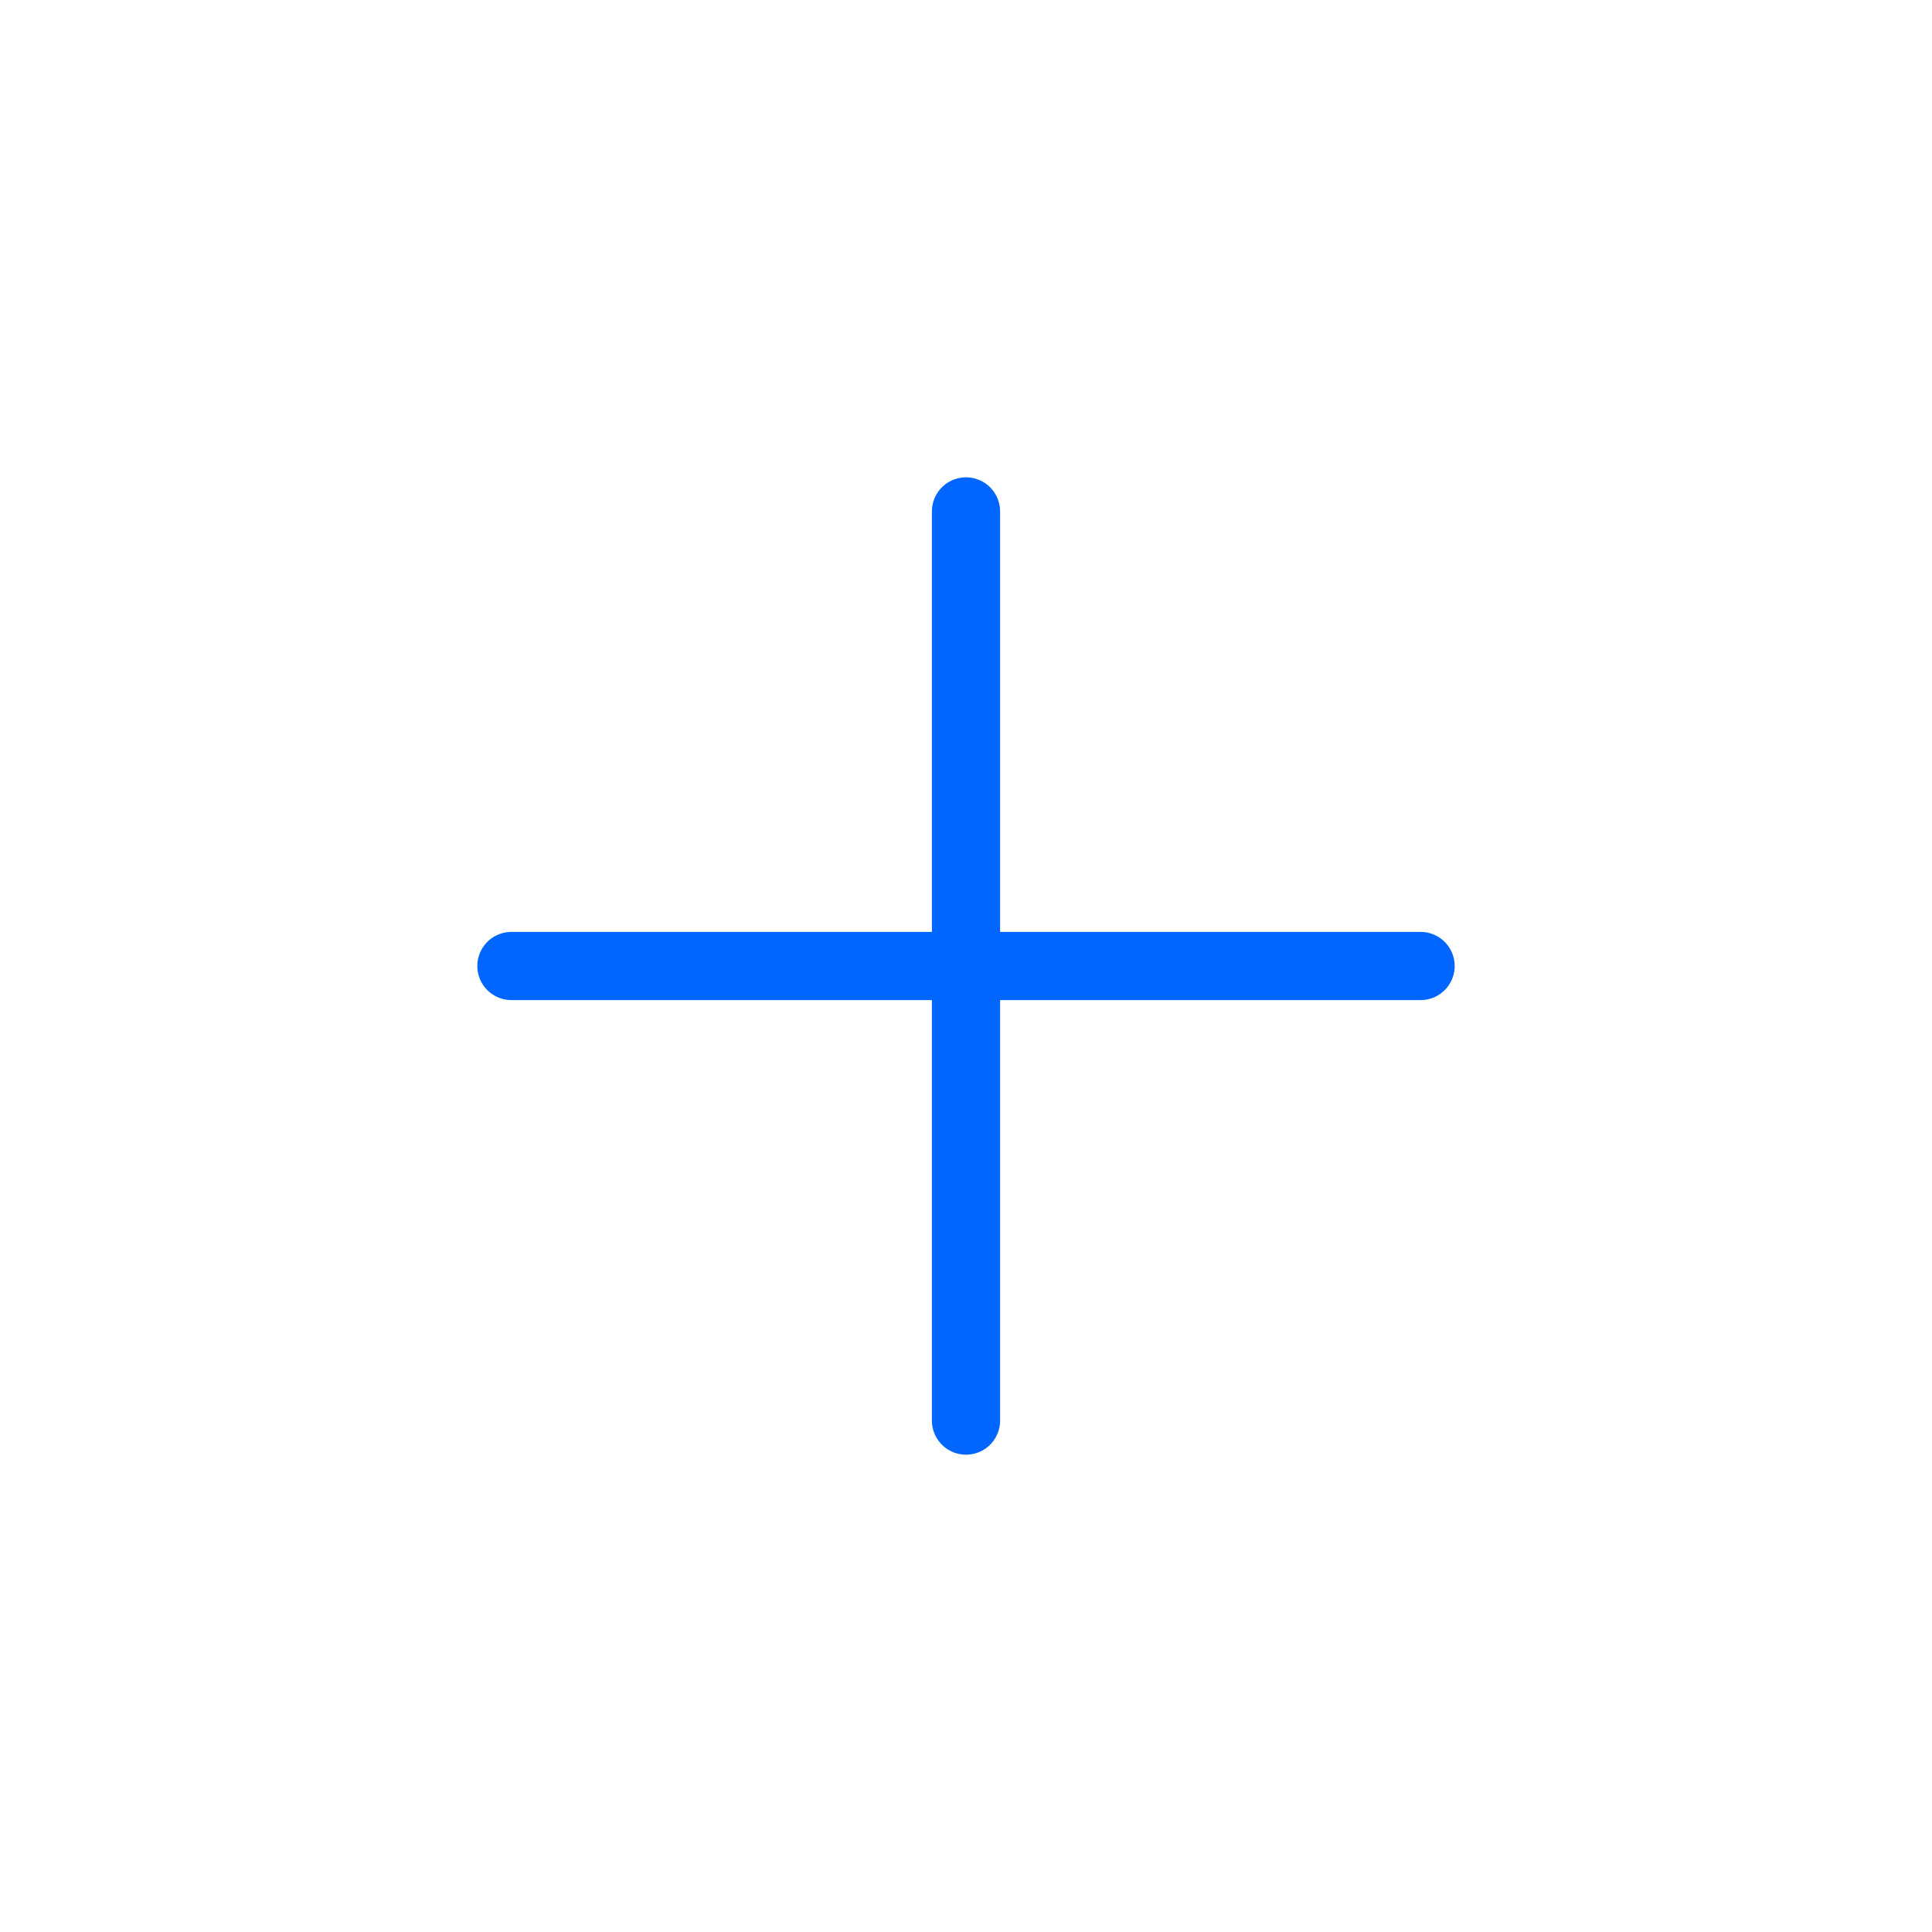
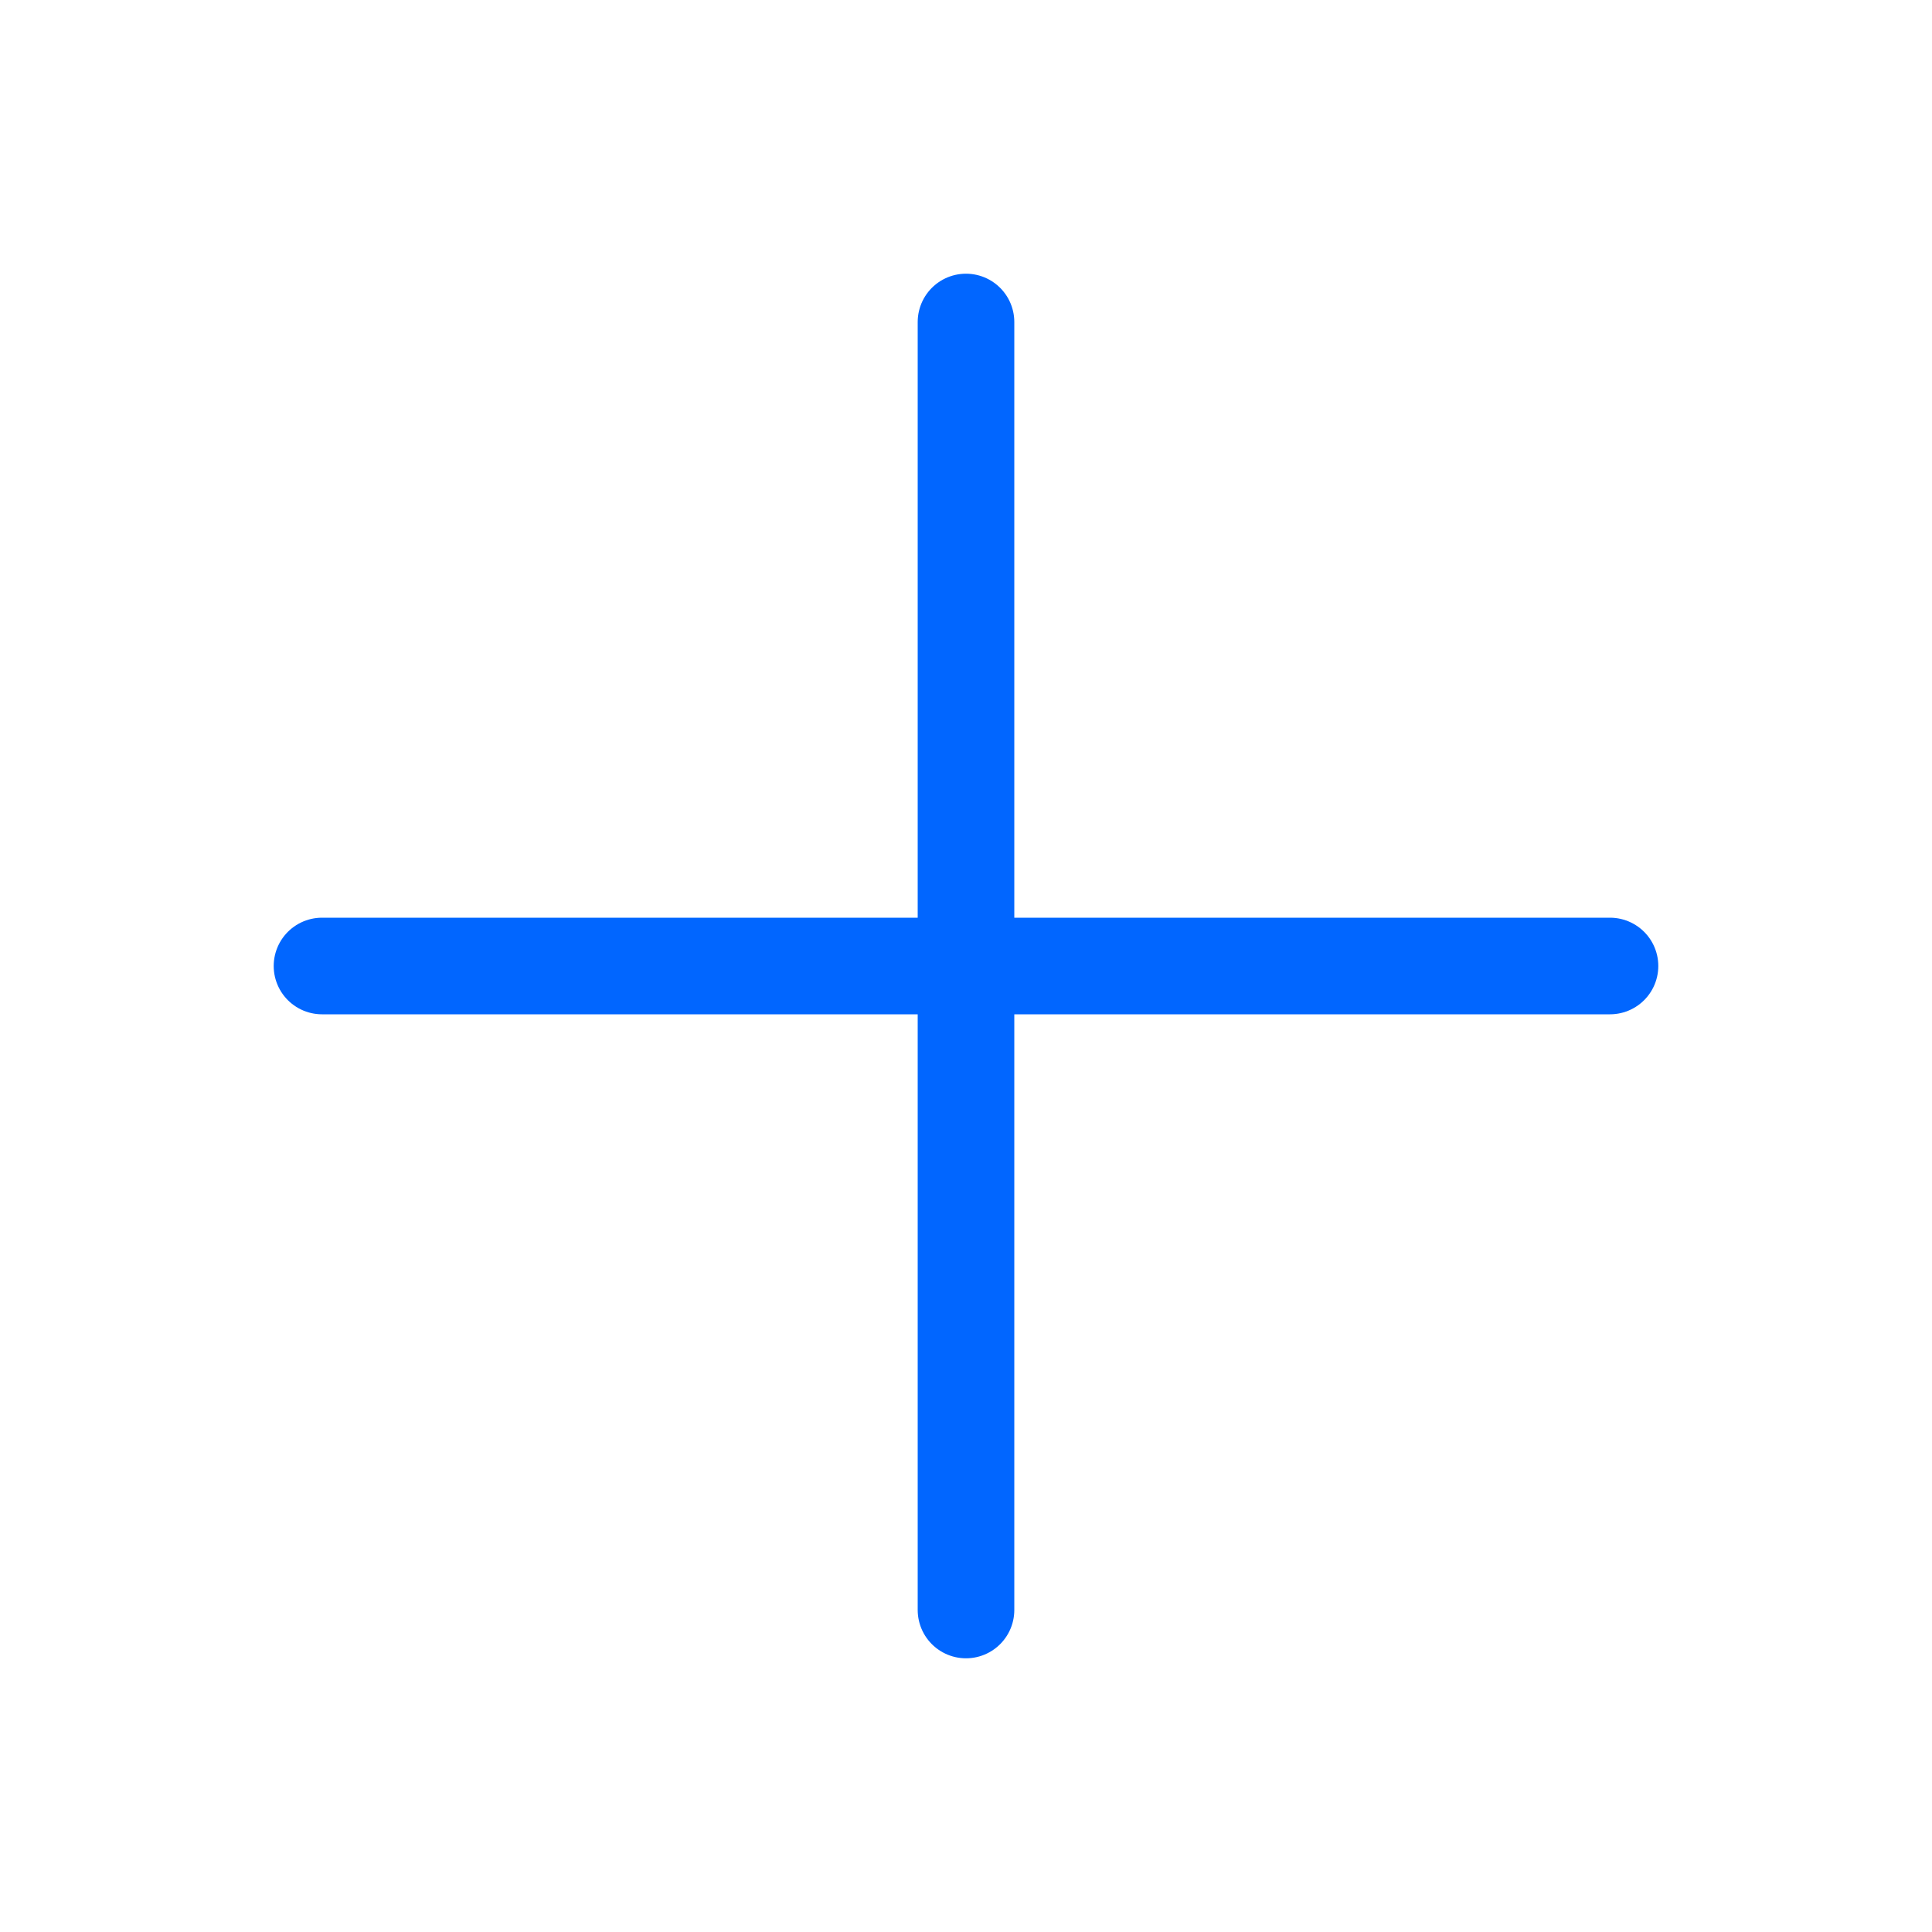
- <svg xmlns="http://www.w3.org/2000/svg" width="34" height="34" viewBox="0 0 34 34" fill="none">
-   <path d="M17 9V25M25 17H9" stroke="#0166FF" stroke-width="1.2" stroke-linecap="round" stroke-linejoin="round" />
+ <svg xmlns="http://www.w3.org/2000/svg" width="24" height="24" viewBox="0 0 24 24" fill="none">
+   <path d="M12 4V20M20 12H4" stroke="#0166FF" stroke-width="1.2" stroke-linecap="round" stroke-linejoin="round" />
</svg>
